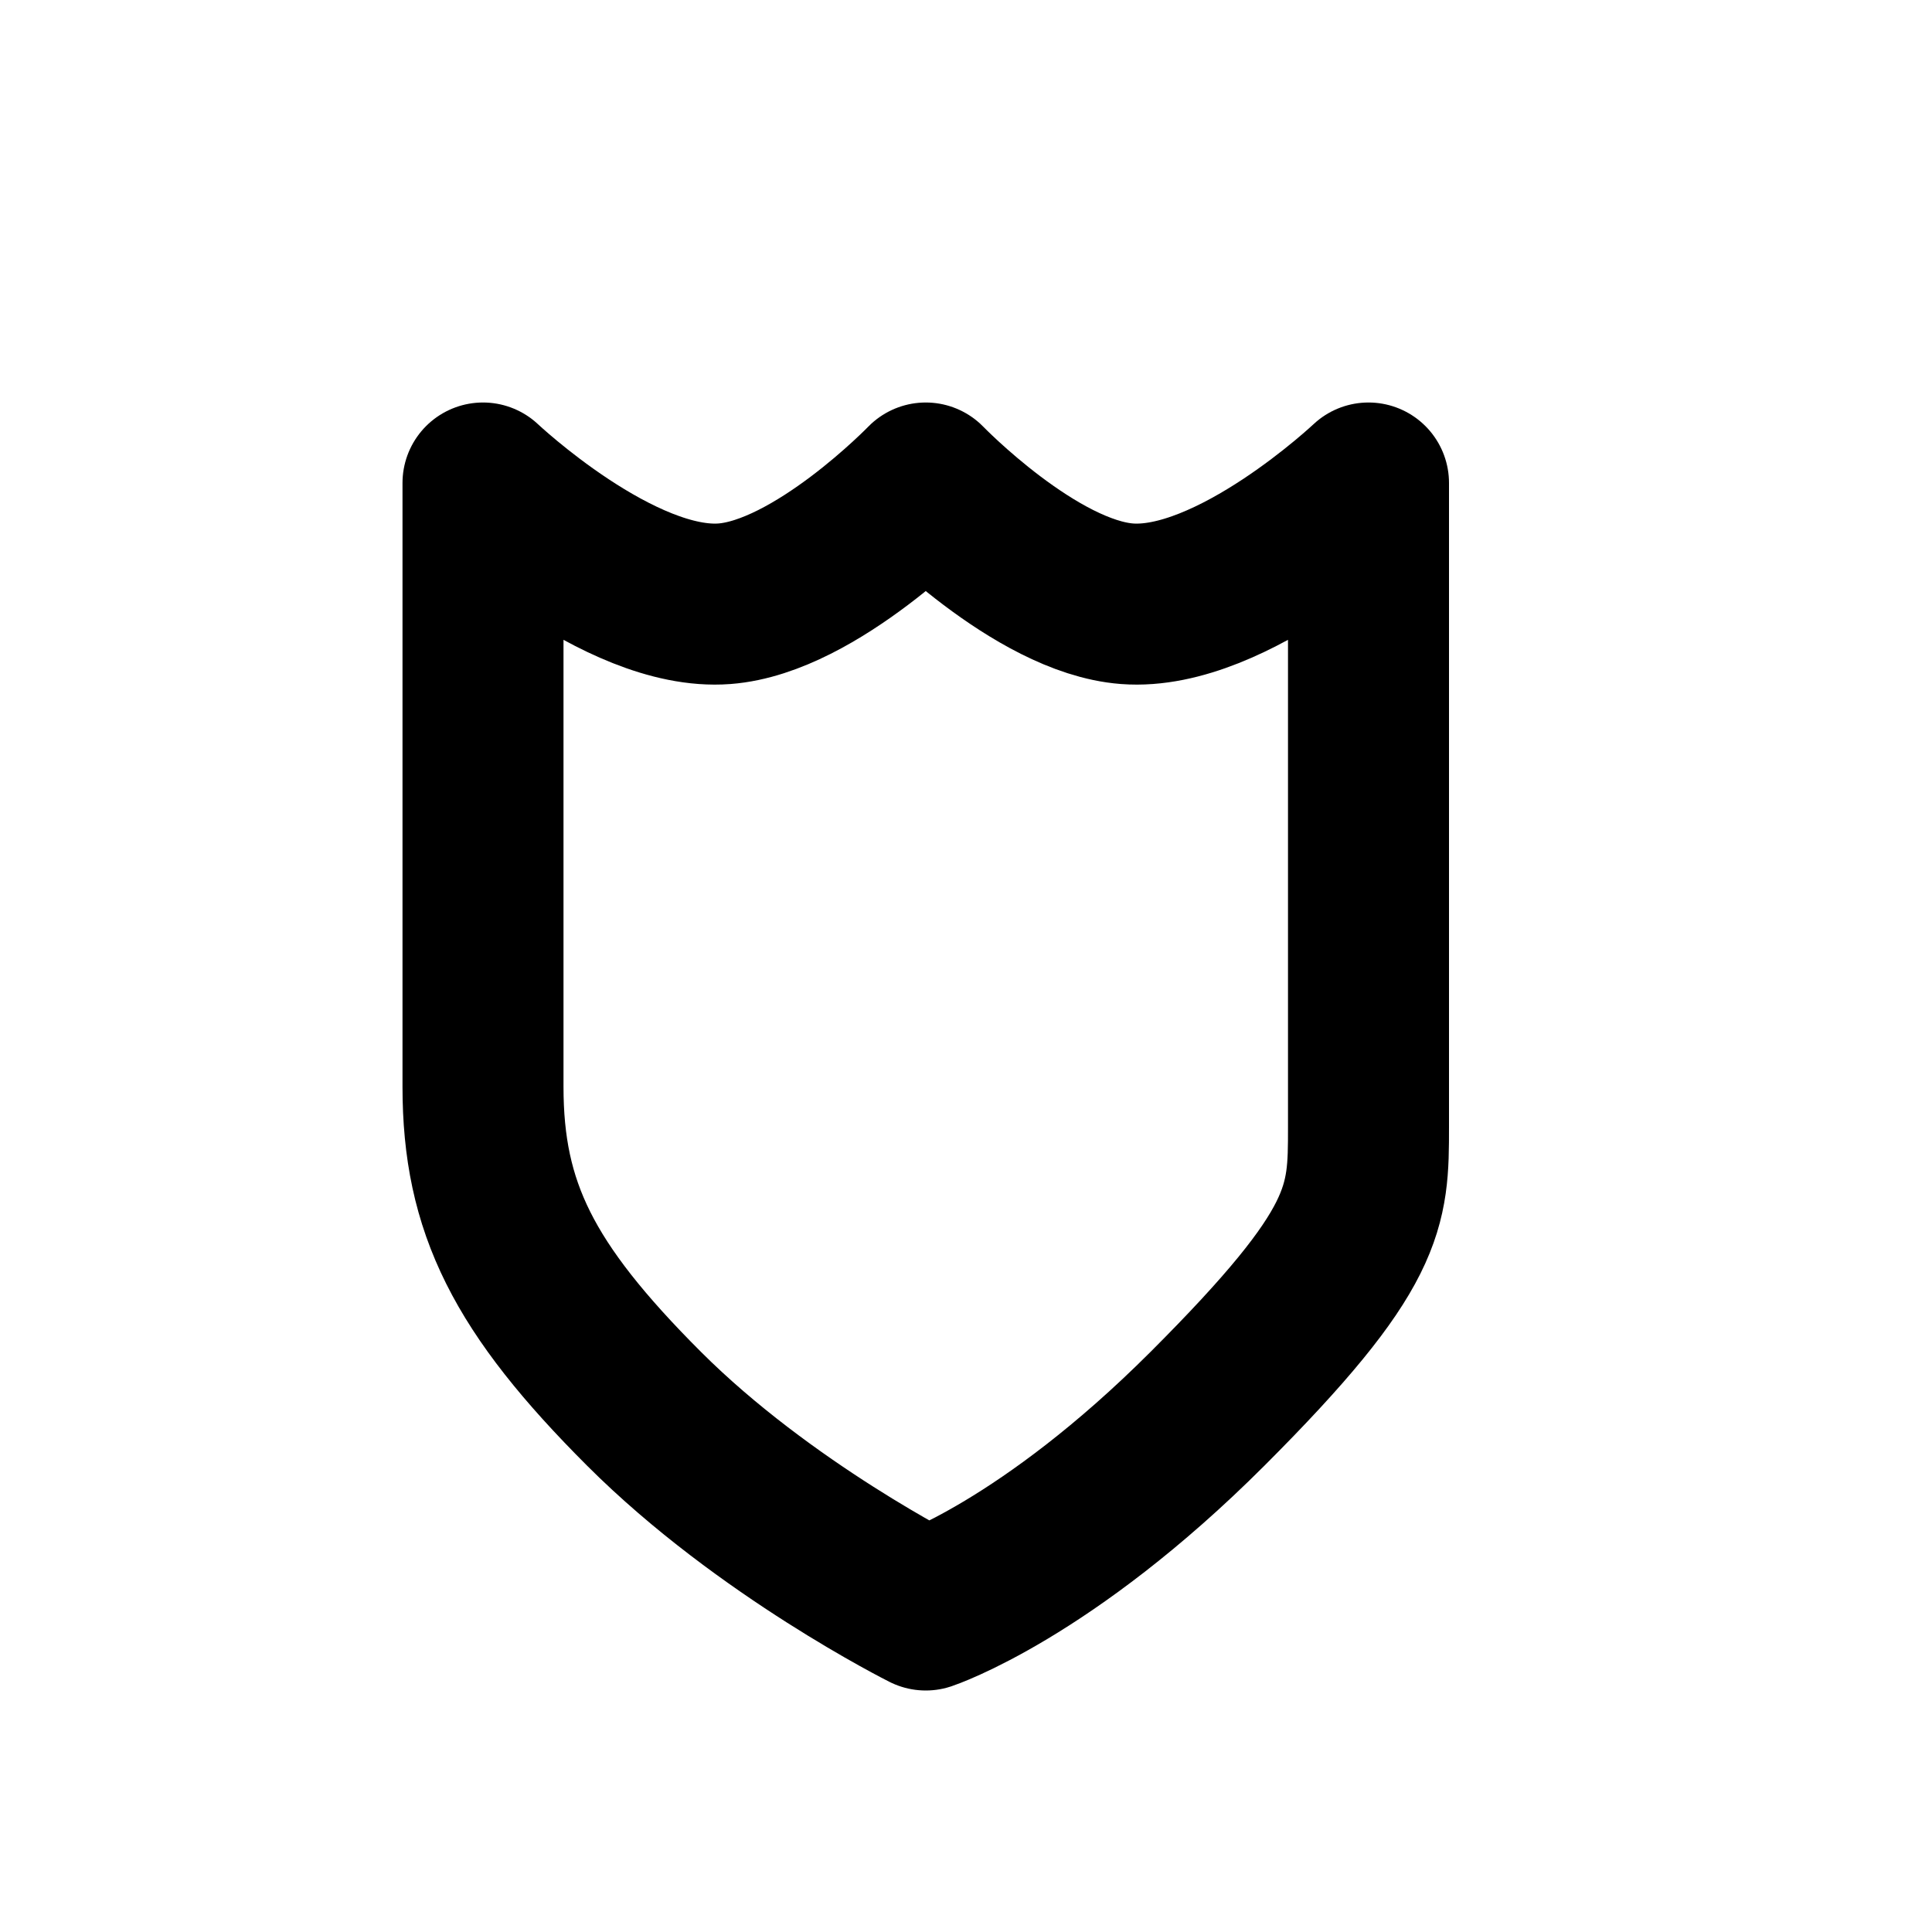
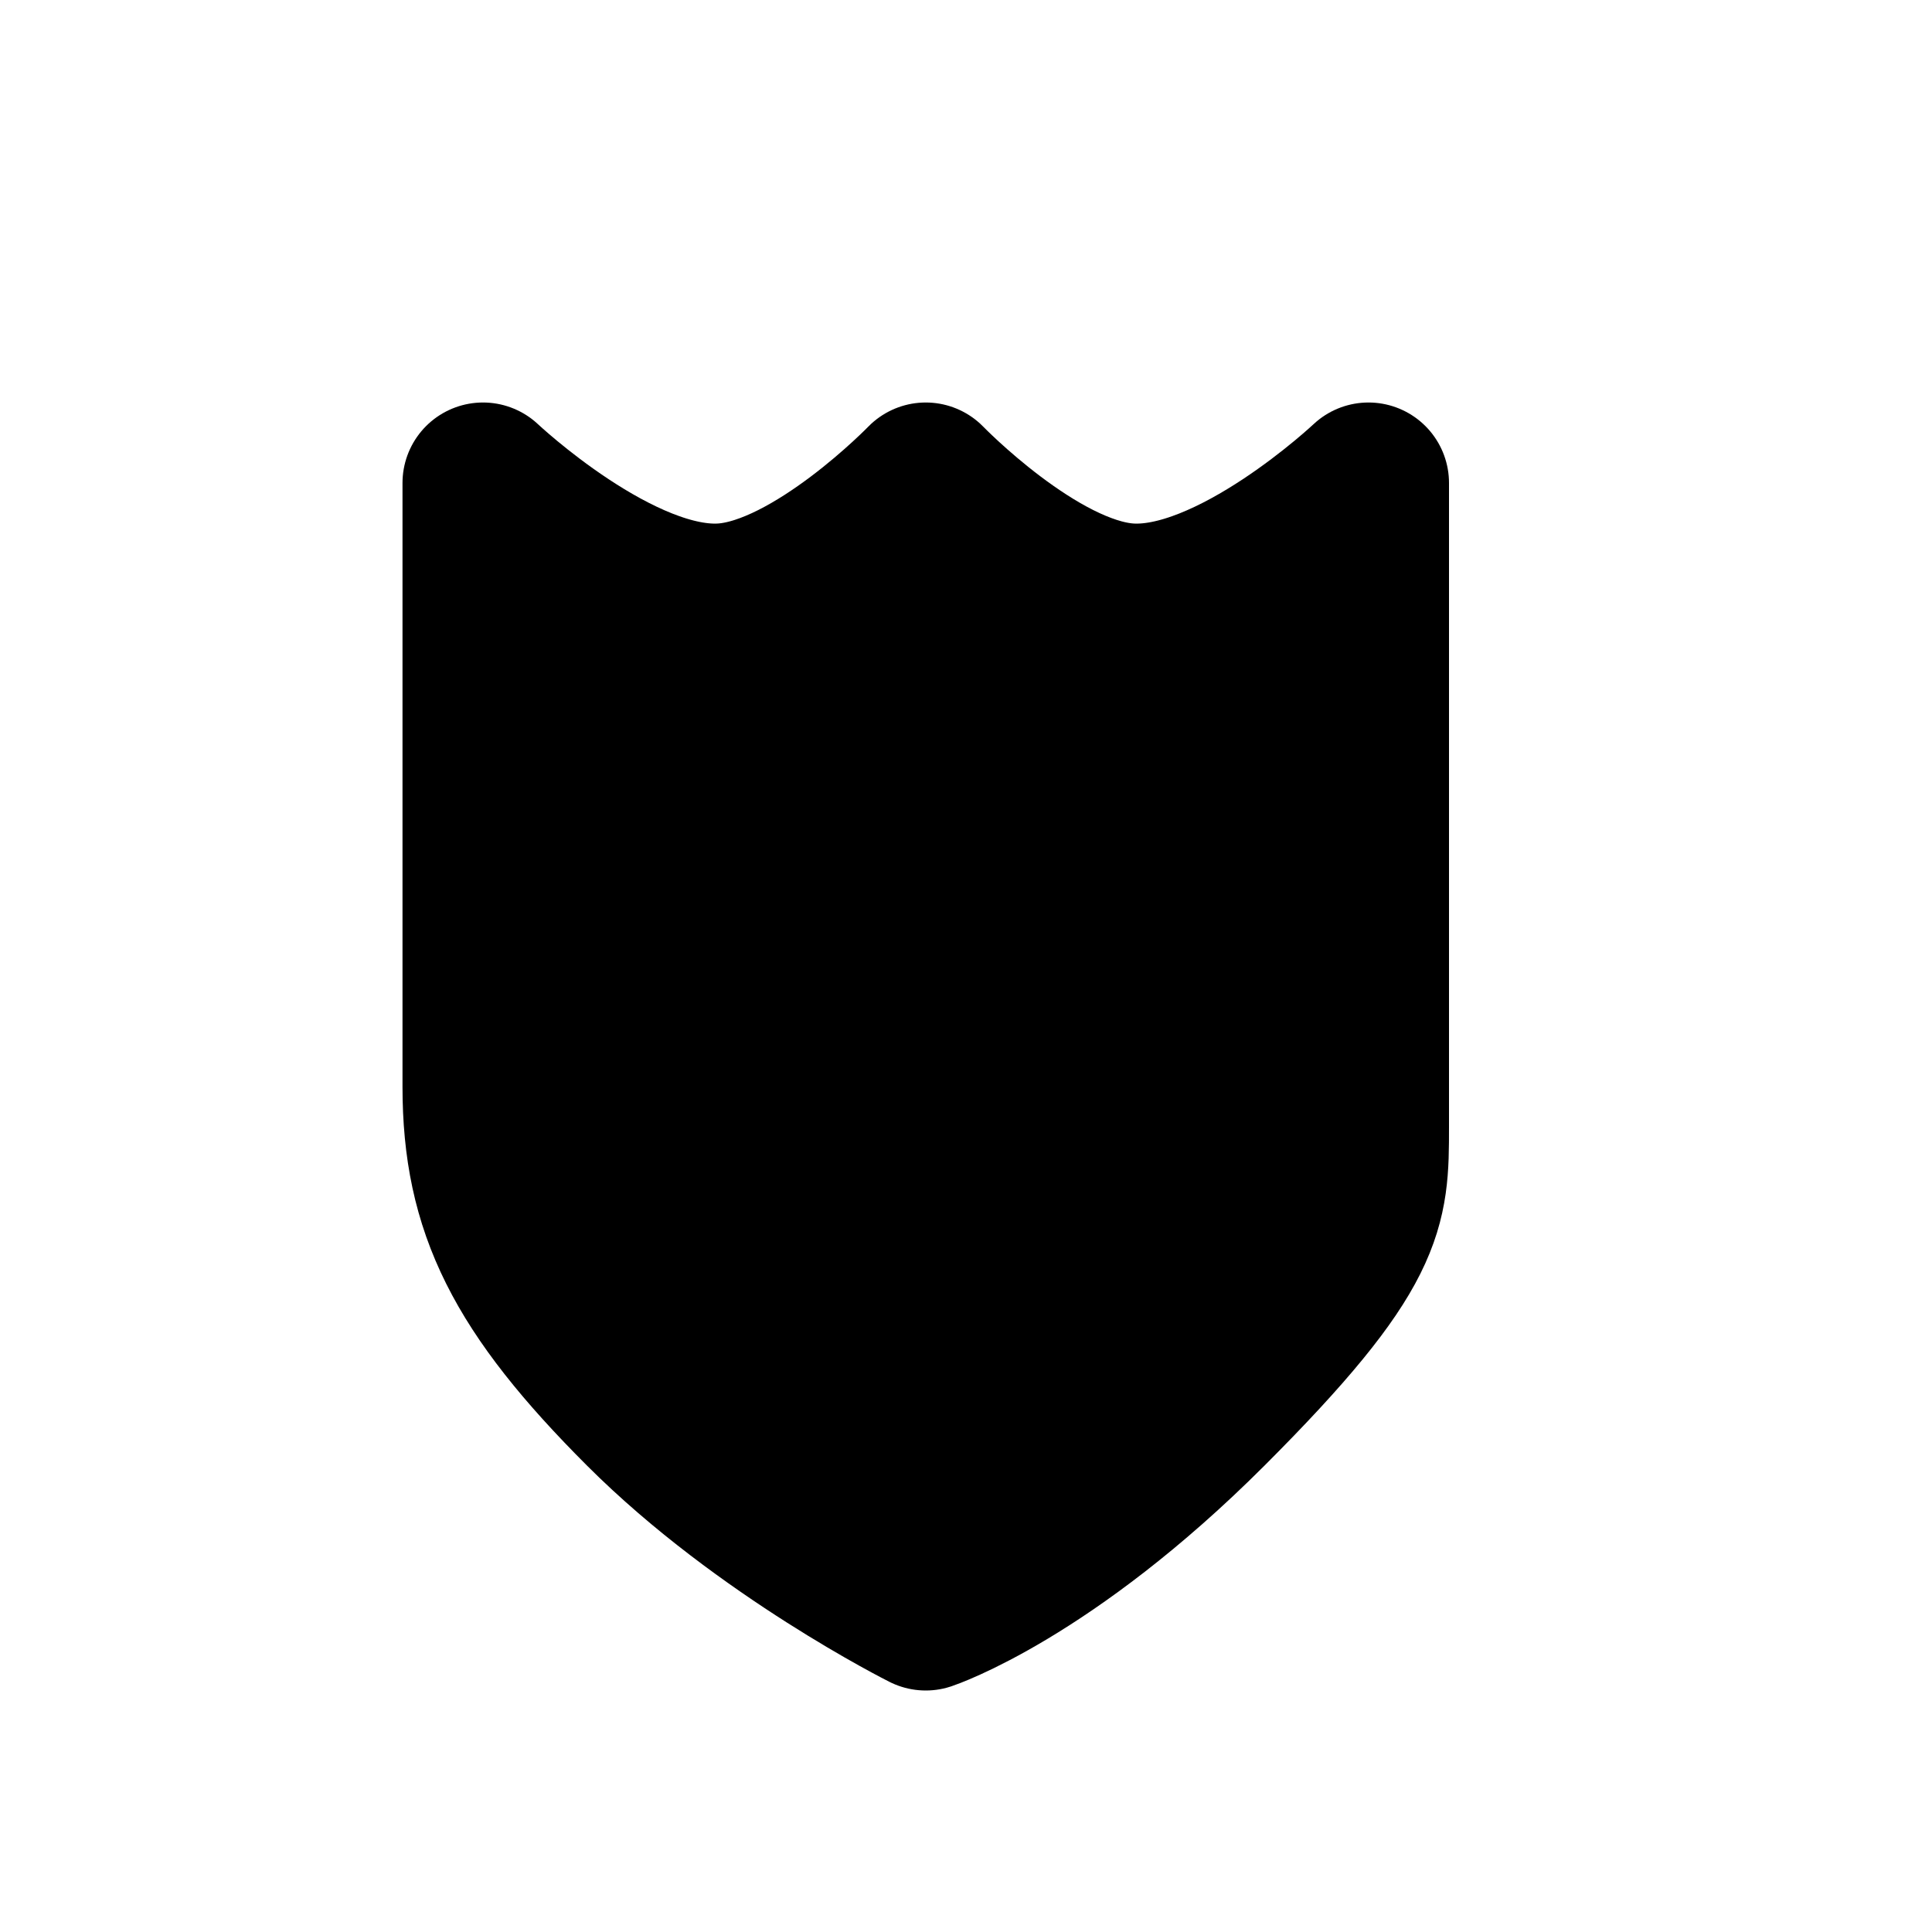
<svg xmlns="http://www.w3.org/2000/svg" width="24" height="24" viewBox="0 0 24 24" fill="none">
-   <path d="M6 13.5V6C6 6 7.694 7.6 9 7.5C10.135 7.413 11.5 6 11.5 6C11.5 6 12.865 7.413 14 7.5C15.306 7.6 17 6 17 6V14C17 15 17 15.5 15 17.5C13 19.5 11.5 20 11.5 20C11.5 20 9.5 19 8 17.5C6.5 16 6 15 6 13.5Z" stroke="black" stroke-width="2" stroke-linecap="round" stroke-linejoin="round" />
+   <path d="M6 13.5V6C6 6 7.694 7.6 9 7.5C10.135 7.413 11.5 6 11.5 6C11.5 6 12.865 7.413 14 7.5C15.306 7.6 17 6 17 6V14C17 15 17 15.5 15 17.5C13 19.5 11.5 20 11.5 20C11.5 20 9.5 19 8 17.5C6.5 16 6 15 6 13.5Z" fill="black" stroke="black" stroke-width="2" stroke-linecap="round" stroke-linejoin="round" />
</svg>
